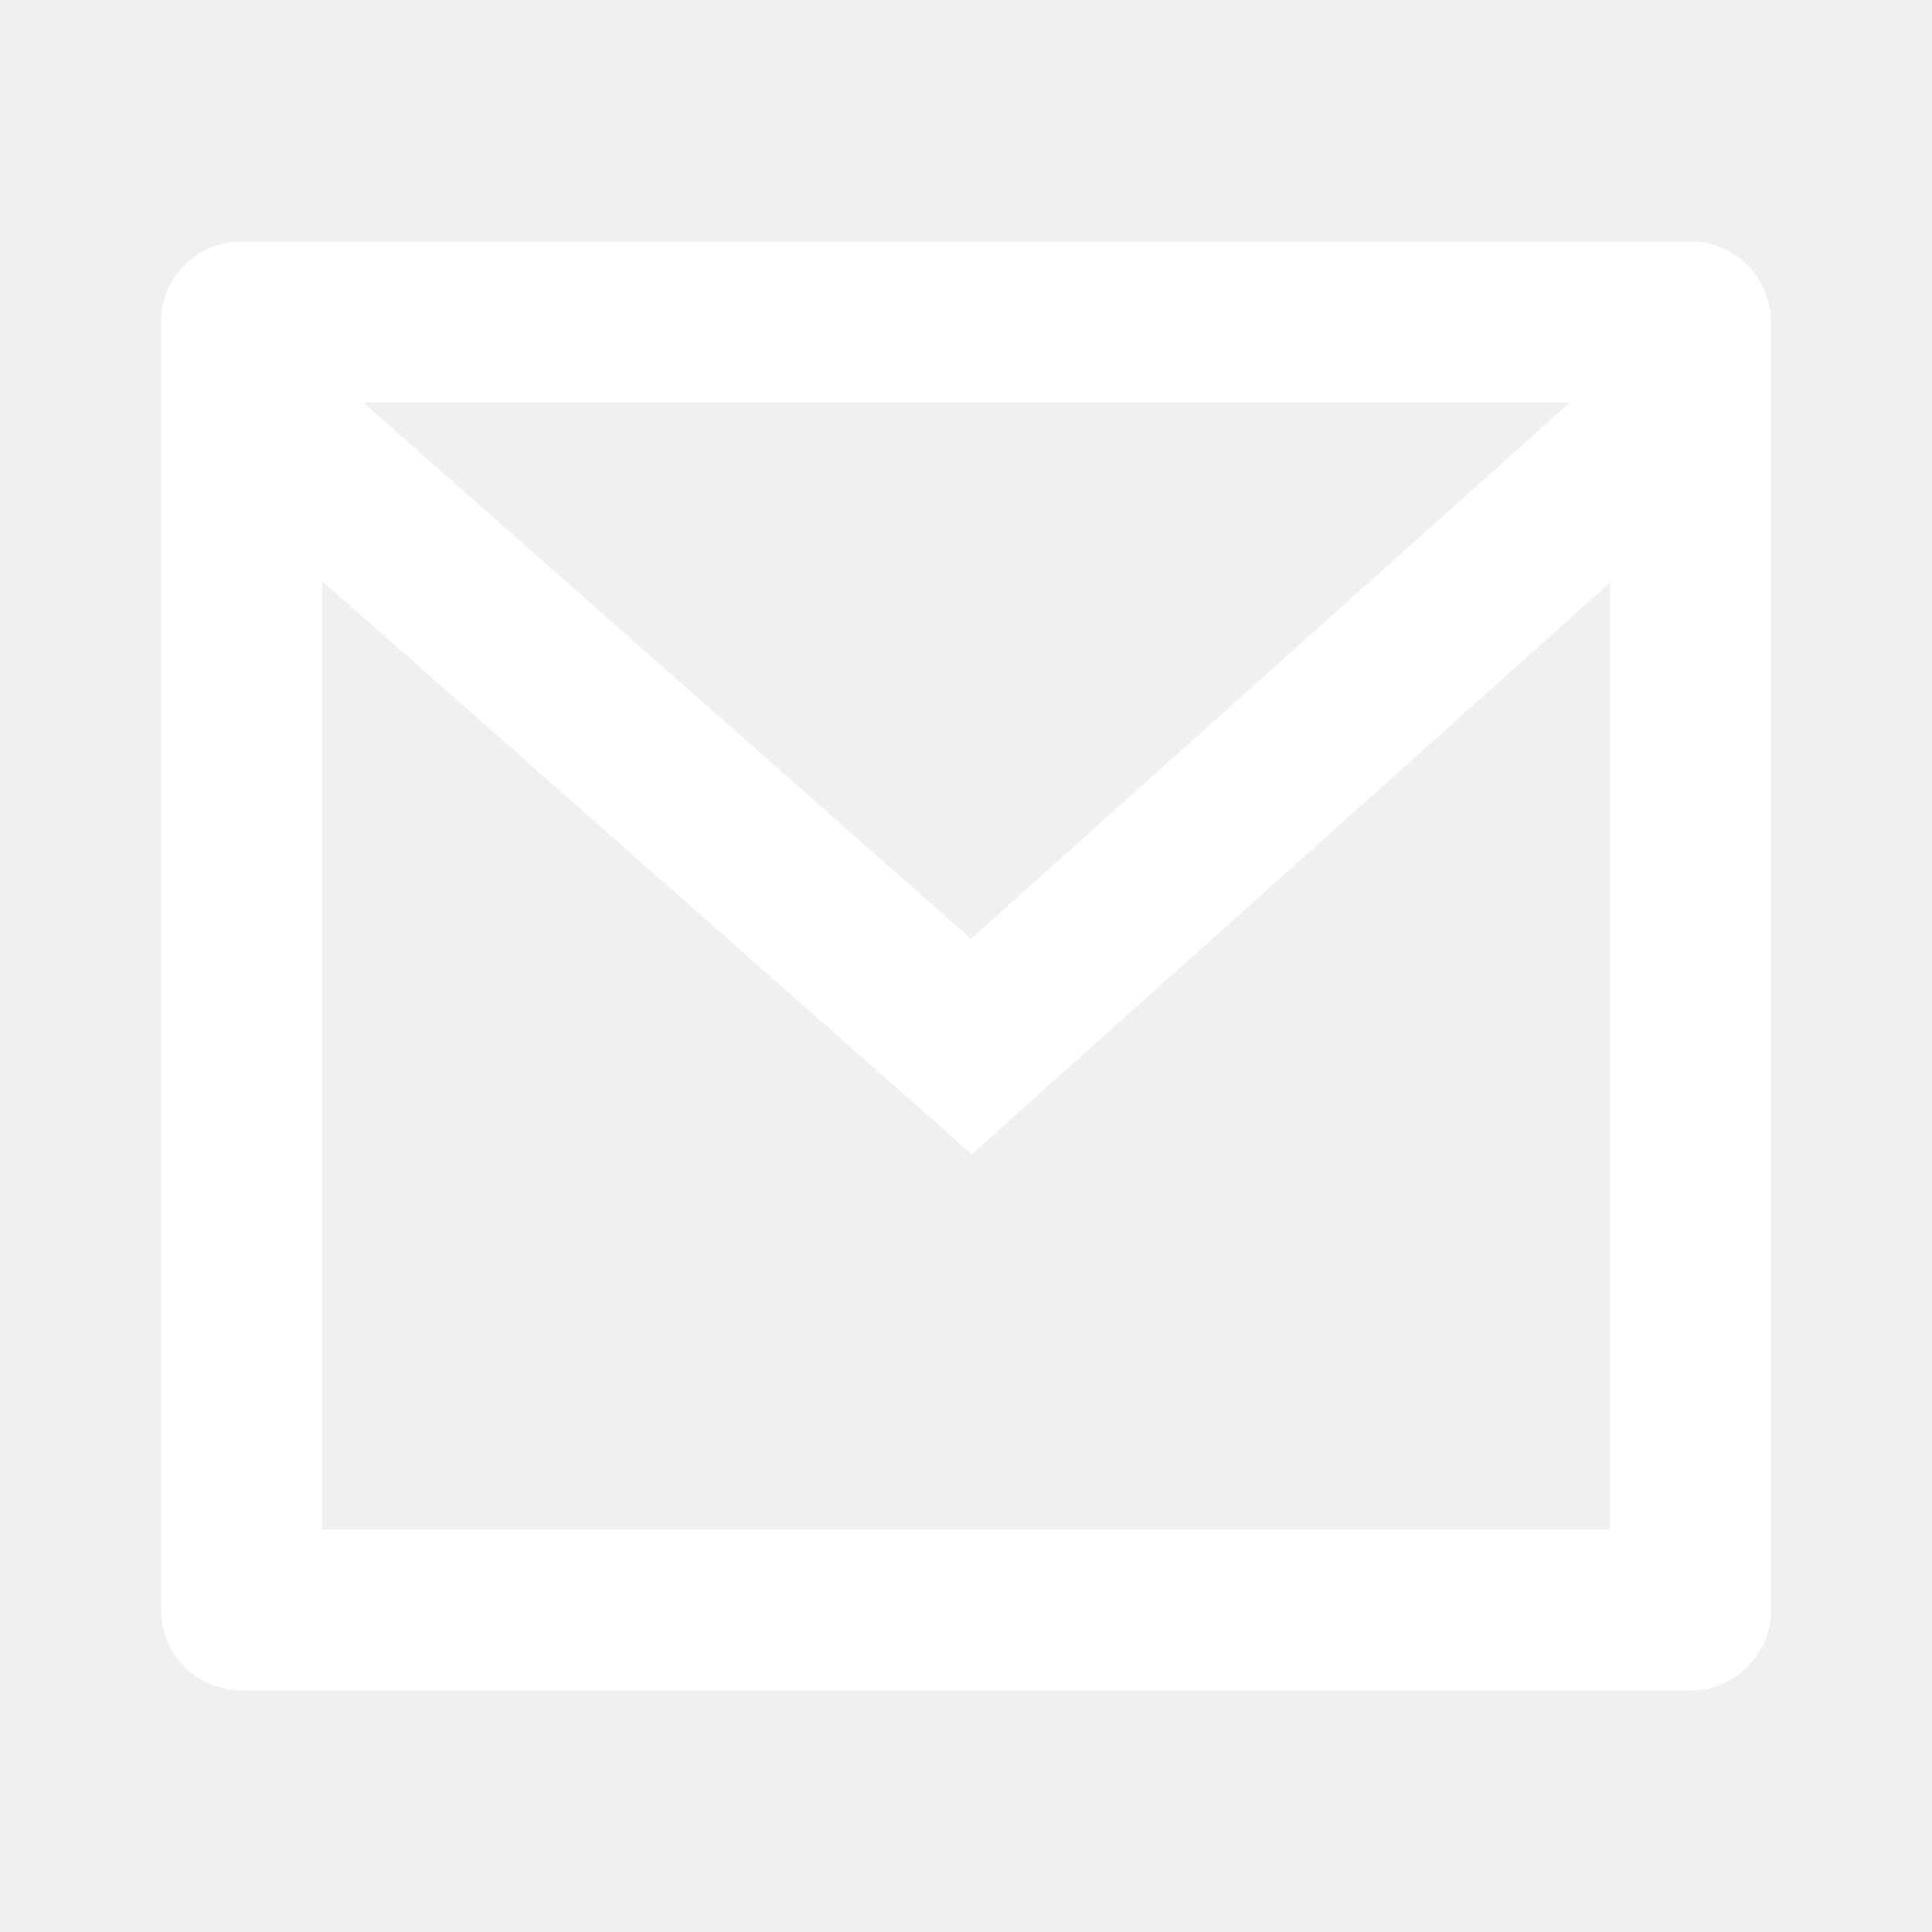
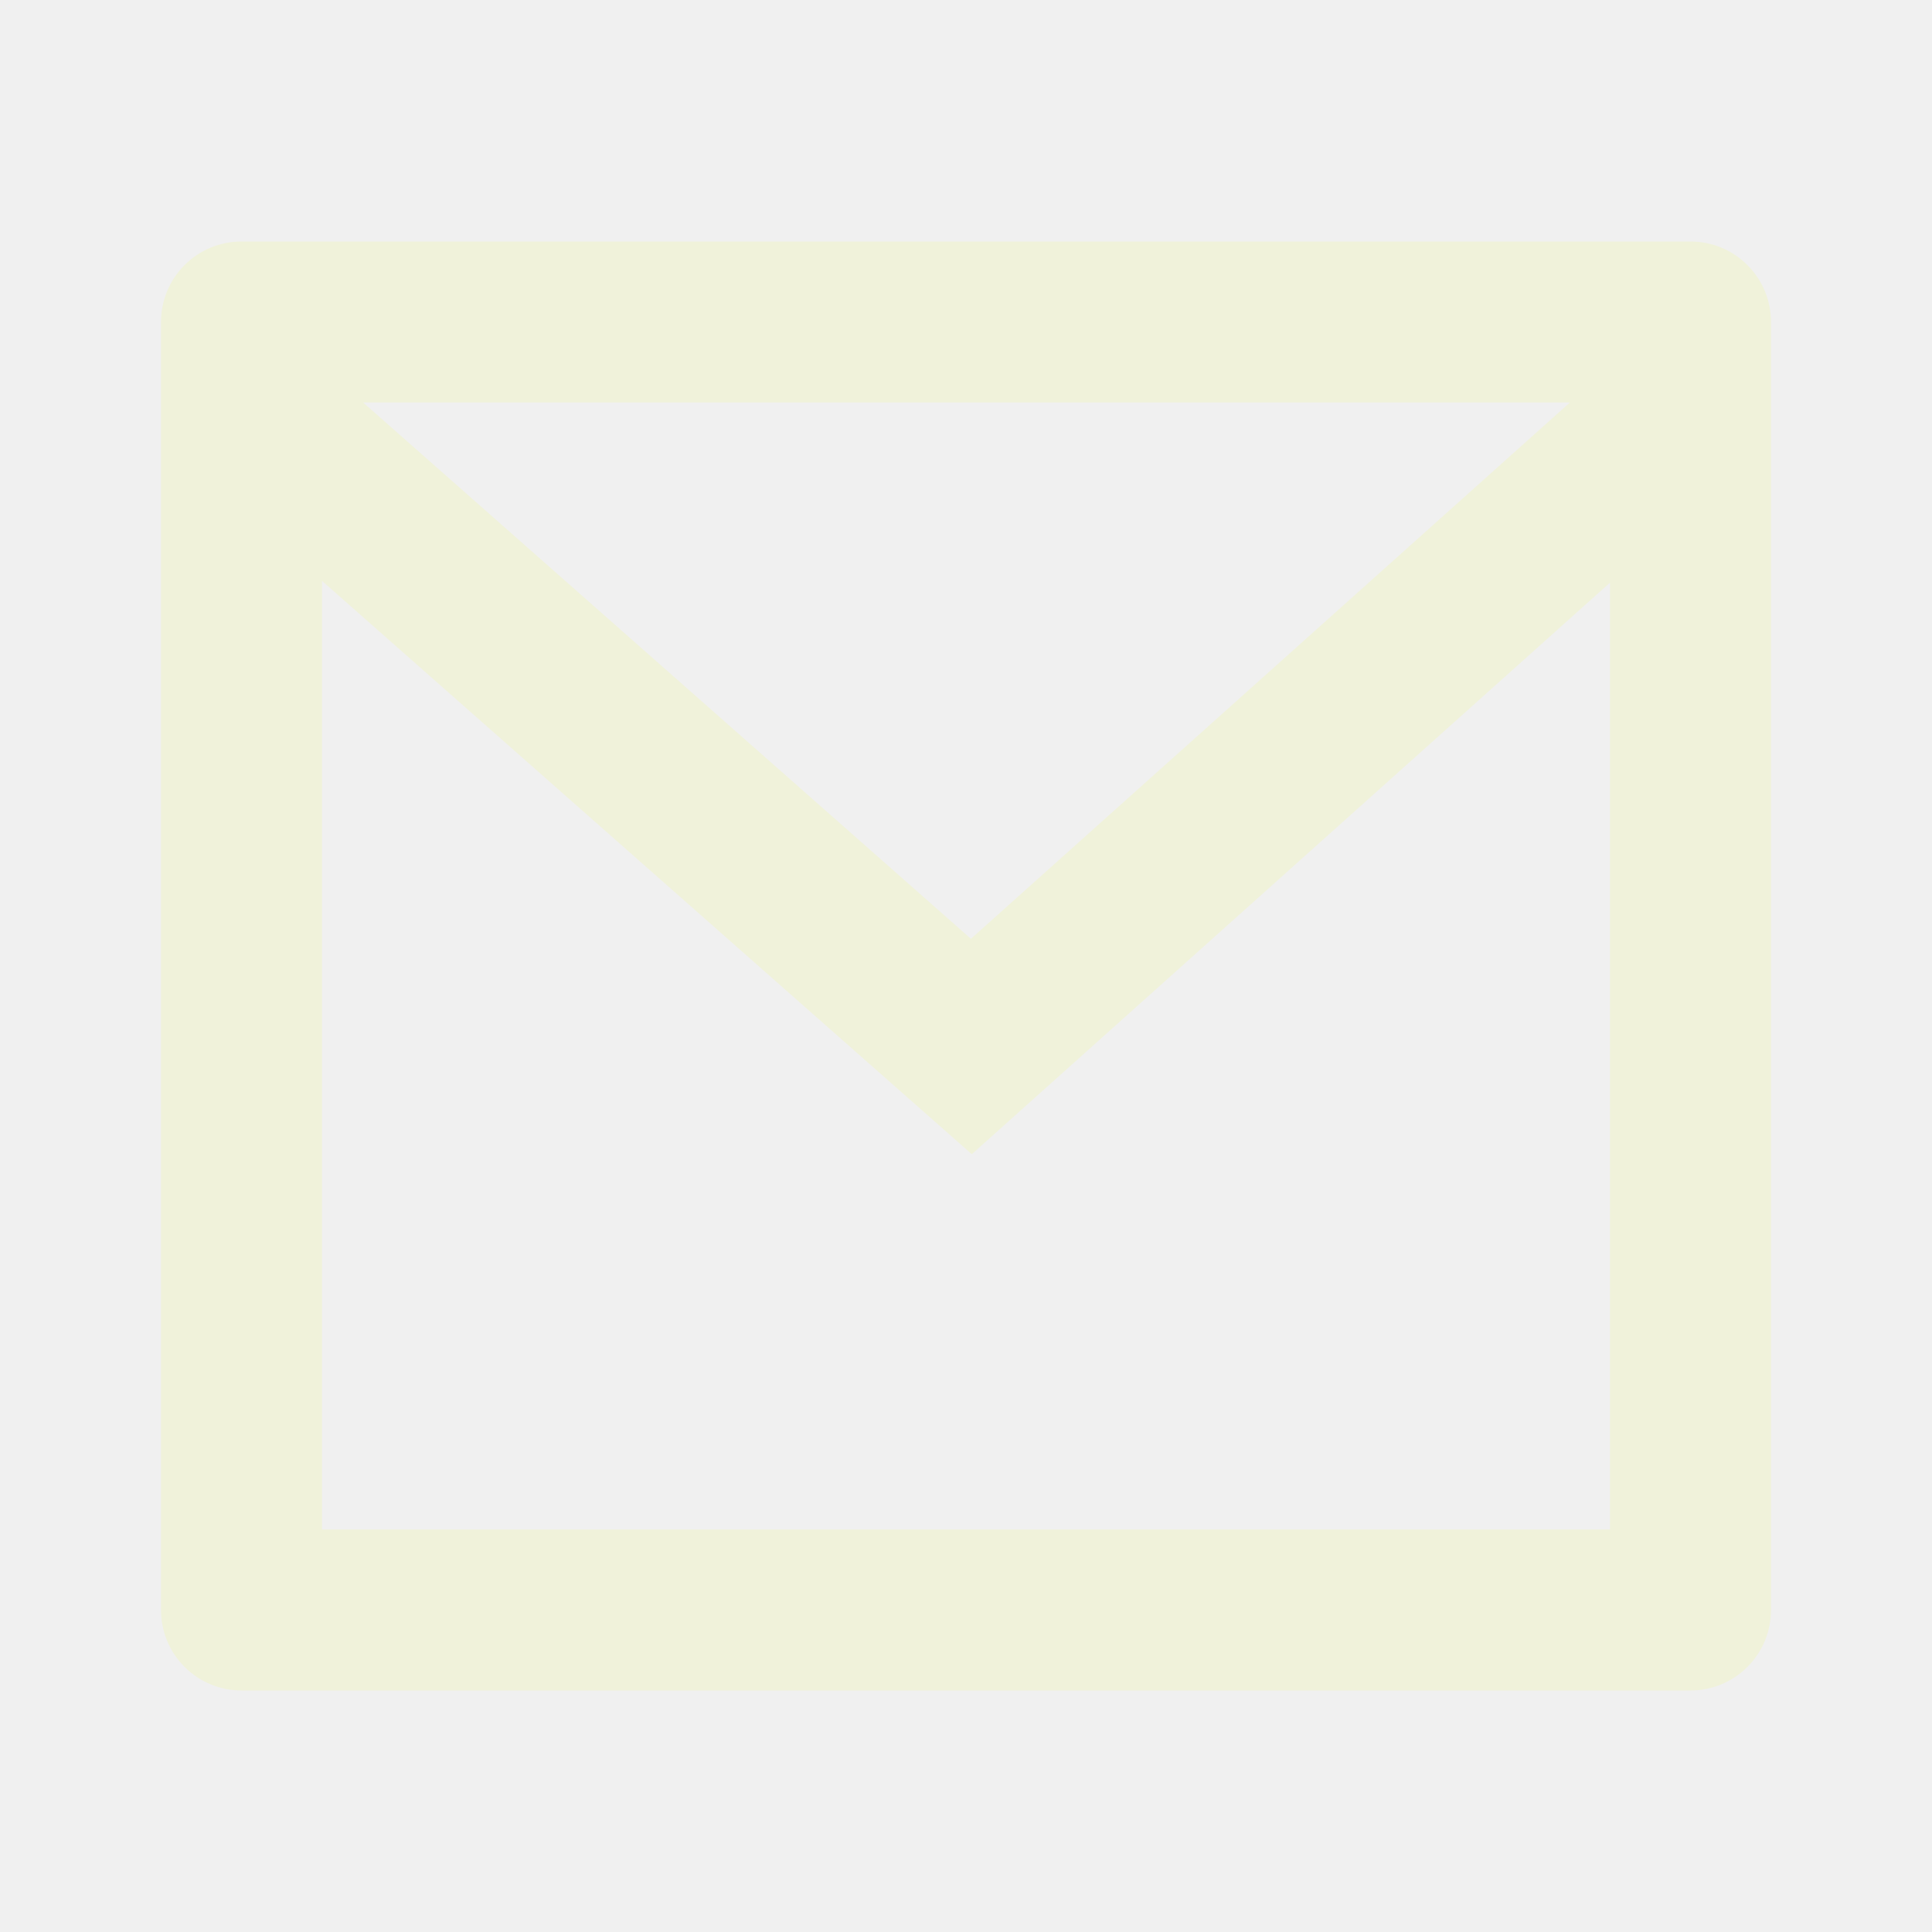
<svg xmlns="http://www.w3.org/2000/svg" width="24" height="24" viewBox="0 0 24 24" fill="none">
-   <g clip-path="url(#clip0_379_2687)">
-     <path d="M3 3H21C21.265 3 21.52 3.105 21.707 3.293C21.895 3.48 22 3.735 22 4V20C22 20.265 21.895 20.52 21.707 20.707C21.52 20.895 21.265 21 21 21H3C2.735 21 2.48 20.895 2.293 20.707C2.105 20.52 2 20.265 2 20V4C2 3.735 2.105 3.48 2.293 3.293C2.48 3.105 2.735 3 3 3V3ZM20 7.238L12.072 14.338L4 7.216V19H20V7.238ZM4.511 5L12.061 11.662L19.502 5H4.511Z" fill="white" />
+   <g clip-path="url(#clip0_748_1998)">
+     <path d="M3 3H21C21.265 3 21.52 3.105 21.707 3.293C21.895 3.48 22 3.735 22 4V20C22 20.265 21.895 20.52 21.707 20.707C21.52 20.895 21.265 21 21 21H3C2.735 21 2.48 20.895 2.293 20.707C2.105 20.52 2 20.265 2 20V4C2 3.735 2.105 3.48 2.293 3.293C2.48 3.105 2.735 3 3 3ZM20 7.238L12.072 14.338L4 7.216V19H20V7.238ZM4.511 5L12.061 11.662L19.502 5H4.511Z" fill="#F0F2DA" />
  </g>
  <defs>
-     <clipPath id="clip0_379_2687">
+     <clipPath id="clip0_748_1998">
      <rect width="24" height="24" fill="white" />
    </clipPath>
  </defs>
</svg>
